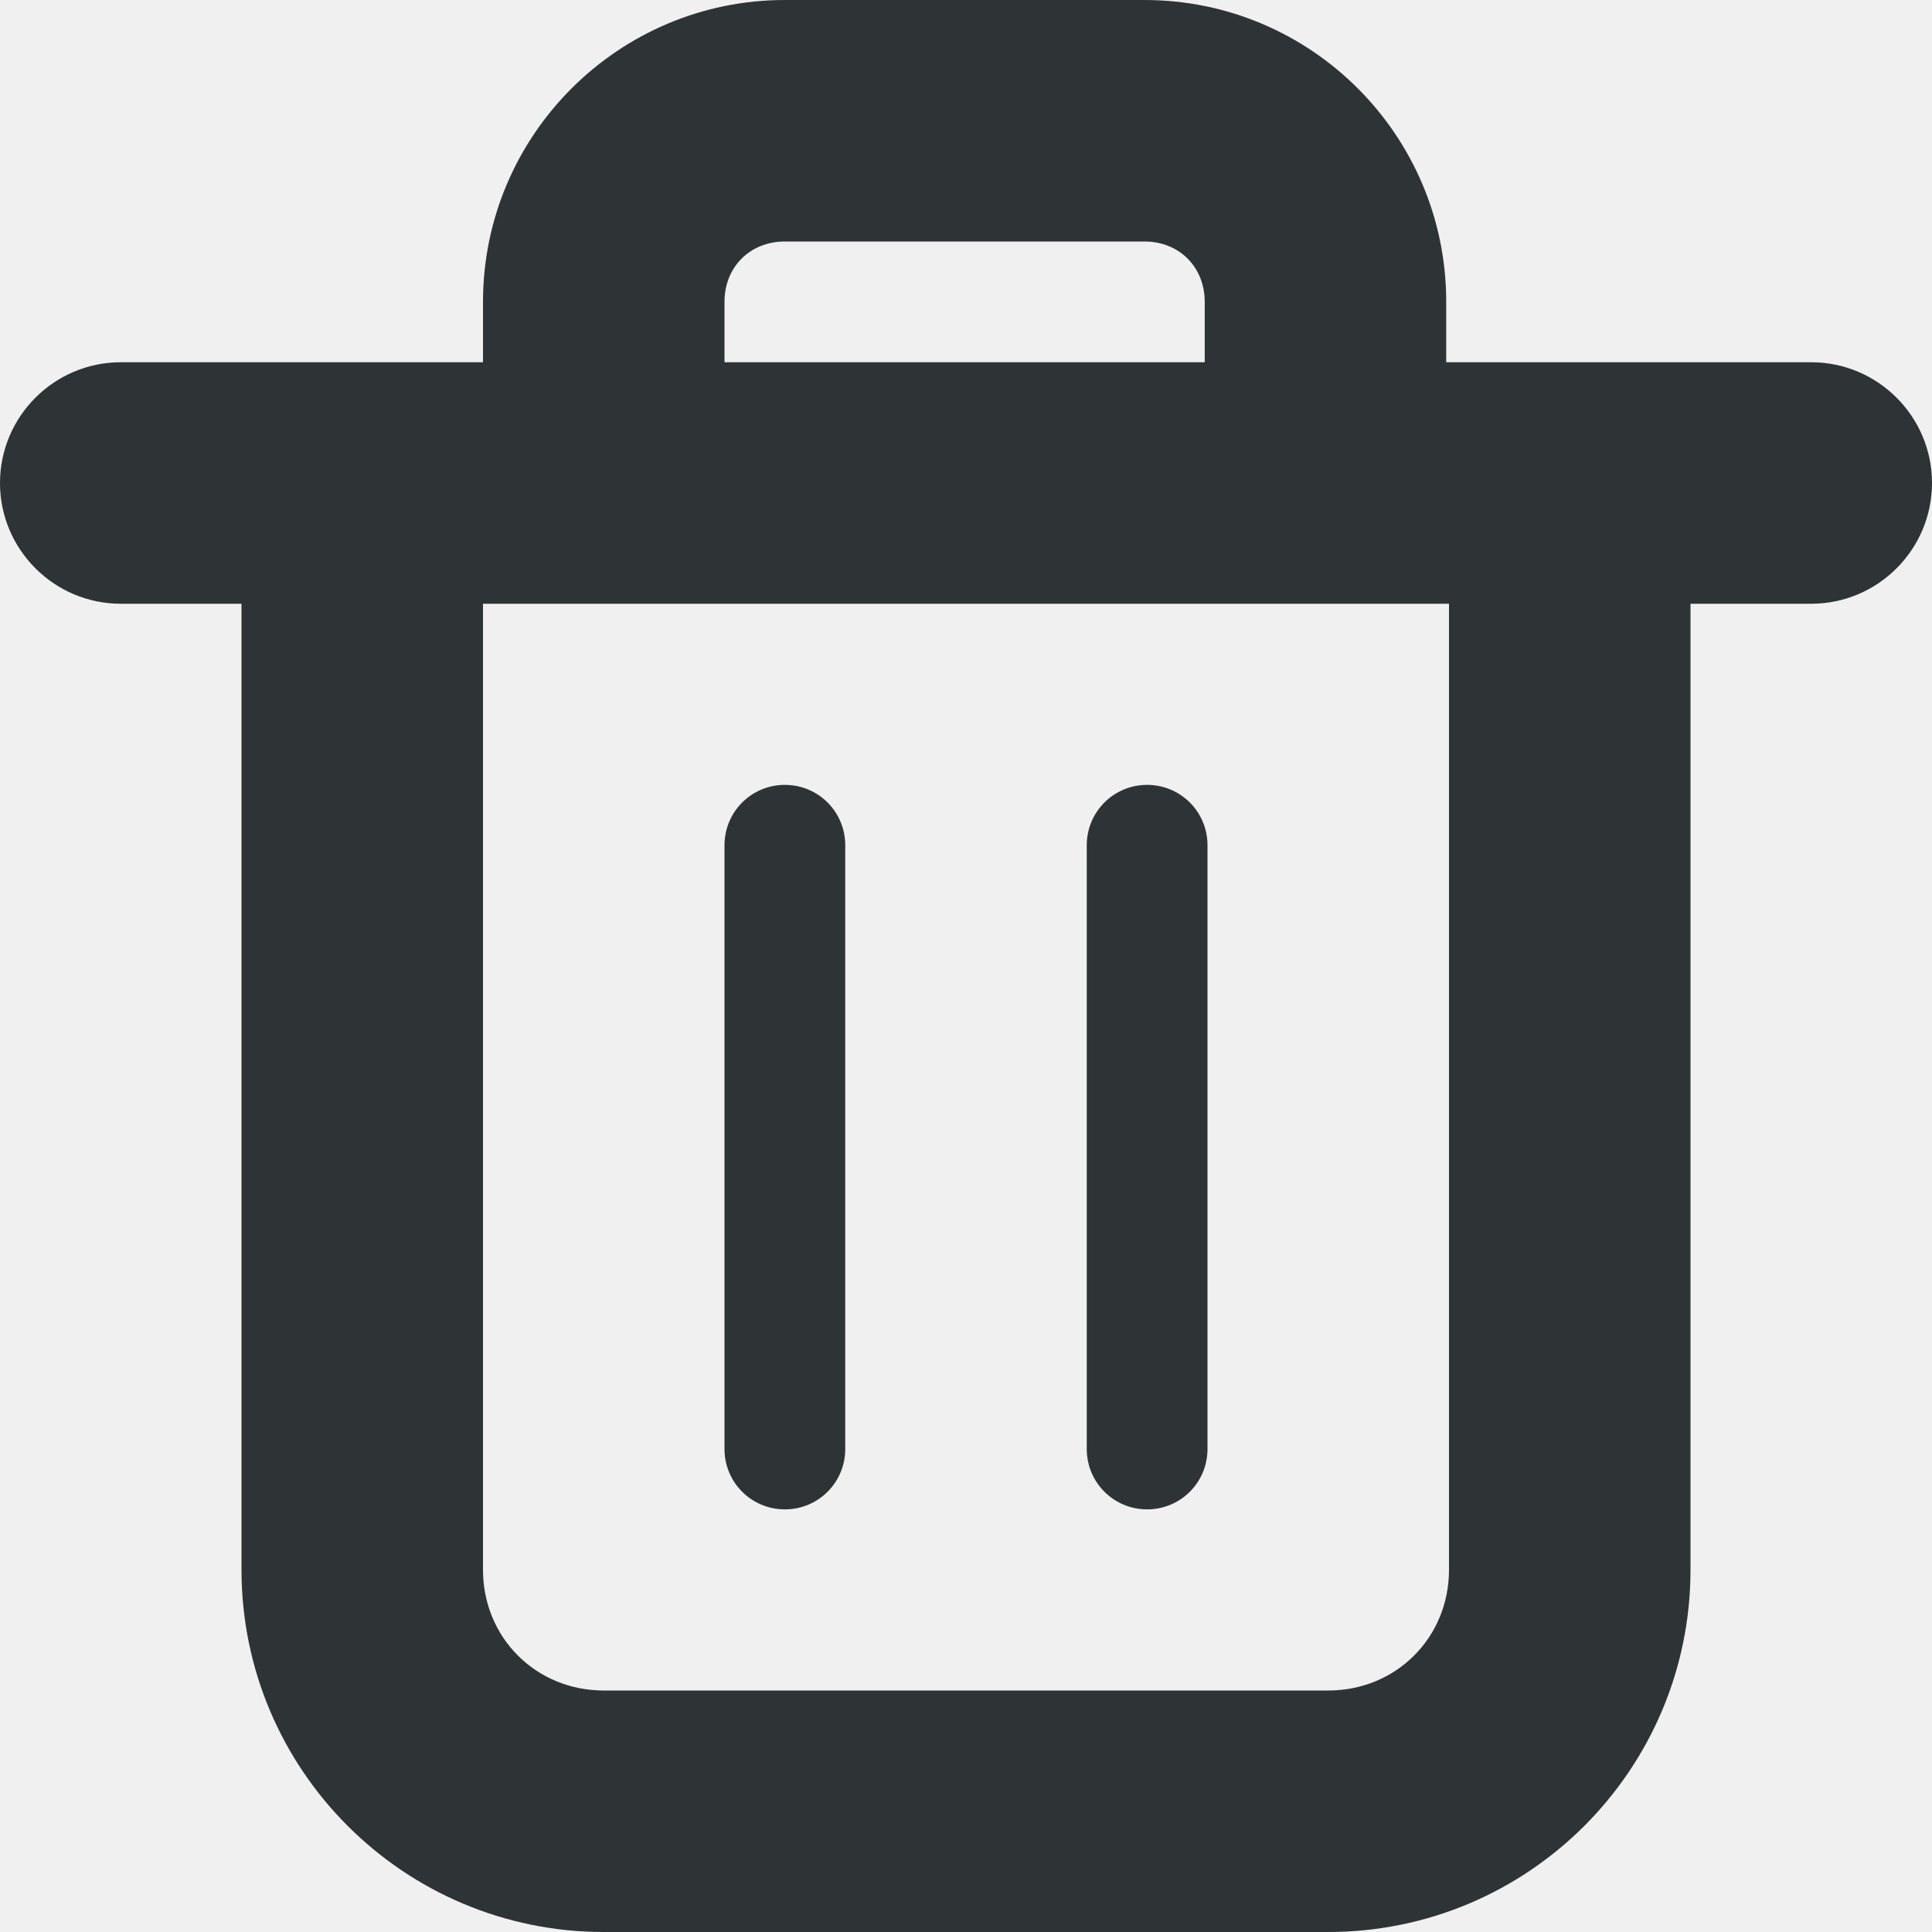
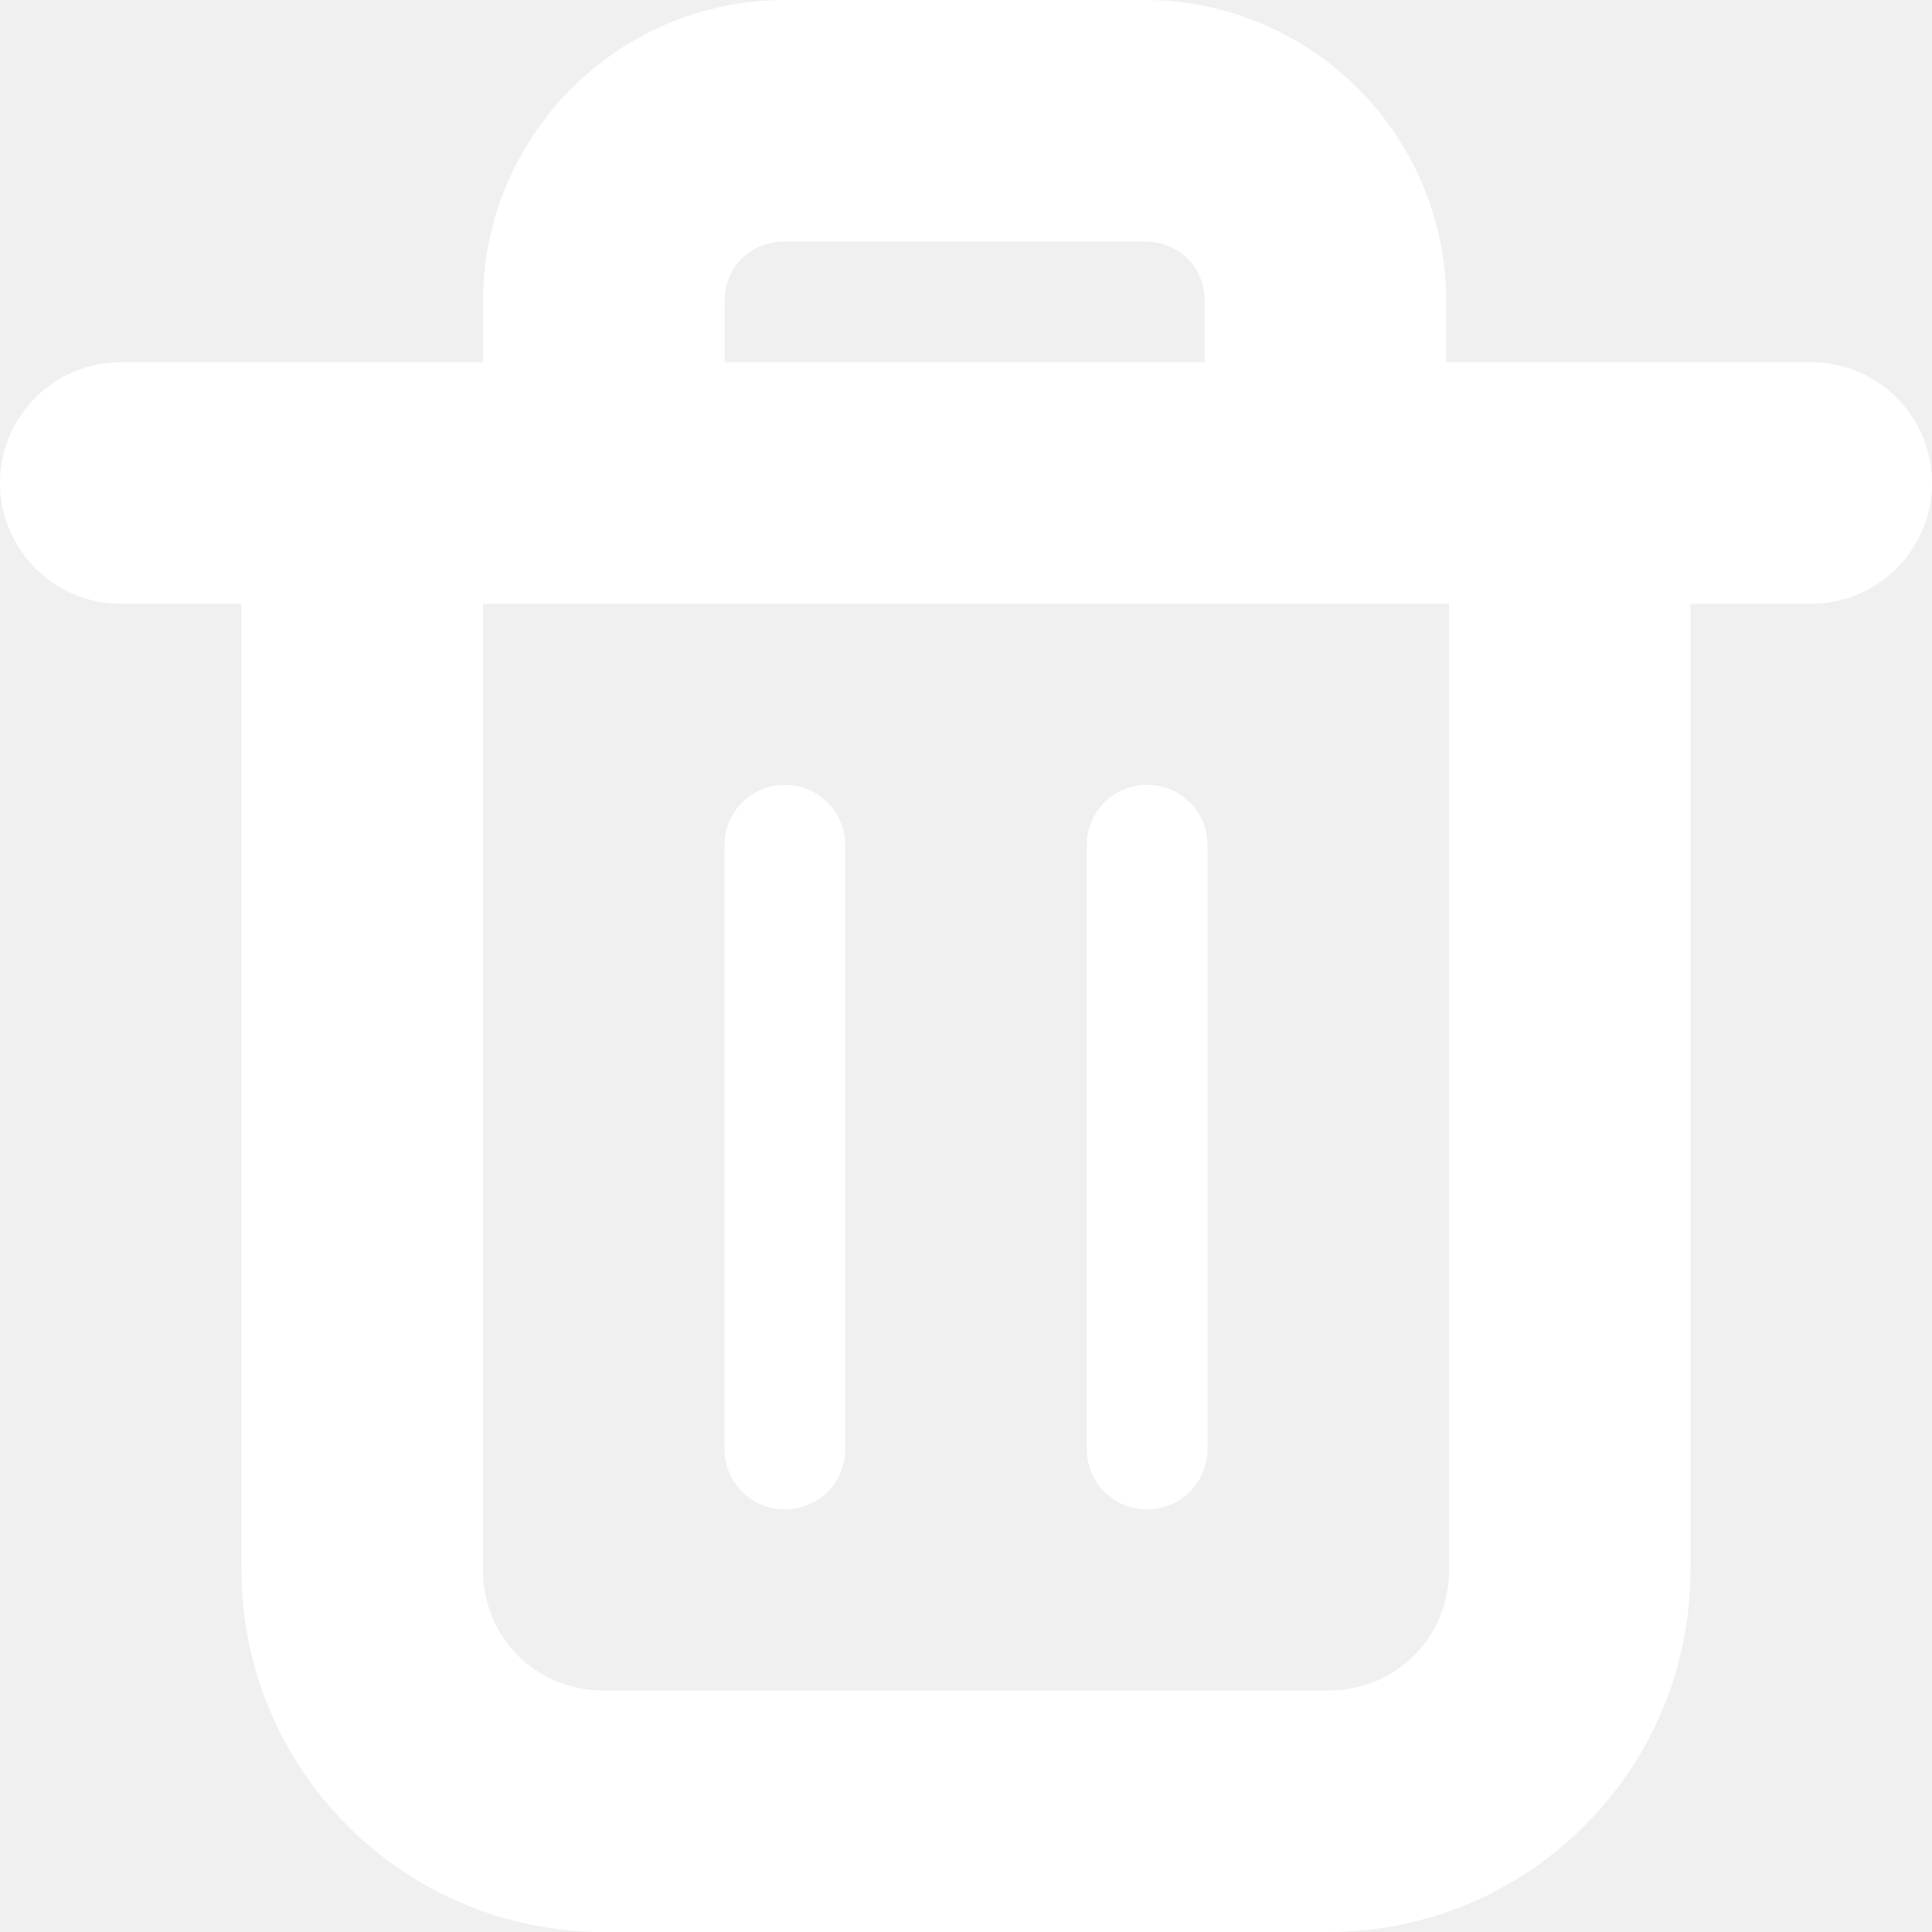
<svg xmlns="http://www.w3.org/2000/svg" height="16px" viewBox="0 0 16 16" width="16px">
-   <g fill="#2e3436">
+   <g fill="#ffffff">
    <path d="m 6.5 0 c -1.379 0 -2.5 1.121 -2.5 2.5 v 0.5 h -3 c -0.551 0 -1 0.449 -1 1 s 0.449 1 1 1 h 1 v 8 c 0 1.656 1.344 3 3 3 h 6 c 1.656 0 3 -1.344 3 -3 v -8 h 1 c 0.551 0 1 -0.449 1 -1 s -0.449 -1 -1 -1 h -3.023 v -0.5 c 0 -1.379 -1.117 -2.5 -2.5 -2.5 z m 0 2 h 2.977 c 0.289 0 0.5 0.211 0.5 0.5 v 0.5 h -3.977 v -0.5 c 0 -0.289 0.211 -0.5 0.5 -0.5 z m -2.5 3 h 8 v 8 c 0 0.562 -0.438 1 -1 1 h -6 c -0.562 0 -1 -0.438 -1 -1 z m 0 0" />
    <path d="m 7 7 v 5 c 0 0.277 -0.223 0.5 -0.5 0.5 s -0.5 -0.223 -0.5 -0.5 v -5 c 0 -0.277 0.223 -0.5 0.5 -0.5 s 0.5 0.223 0.5 0.5 z m 0 0" />
    <path d="m 10 7 v 5 c 0 0.277 -0.223 0.5 -0.5 0.5 s -0.5 -0.223 -0.5 -0.5 v -5 c 0 -0.277 0.223 -0.5 0.5 -0.5 s 0.5 0.223 0.5 0.5 z m 0 0" />
  </g>
</svg>
